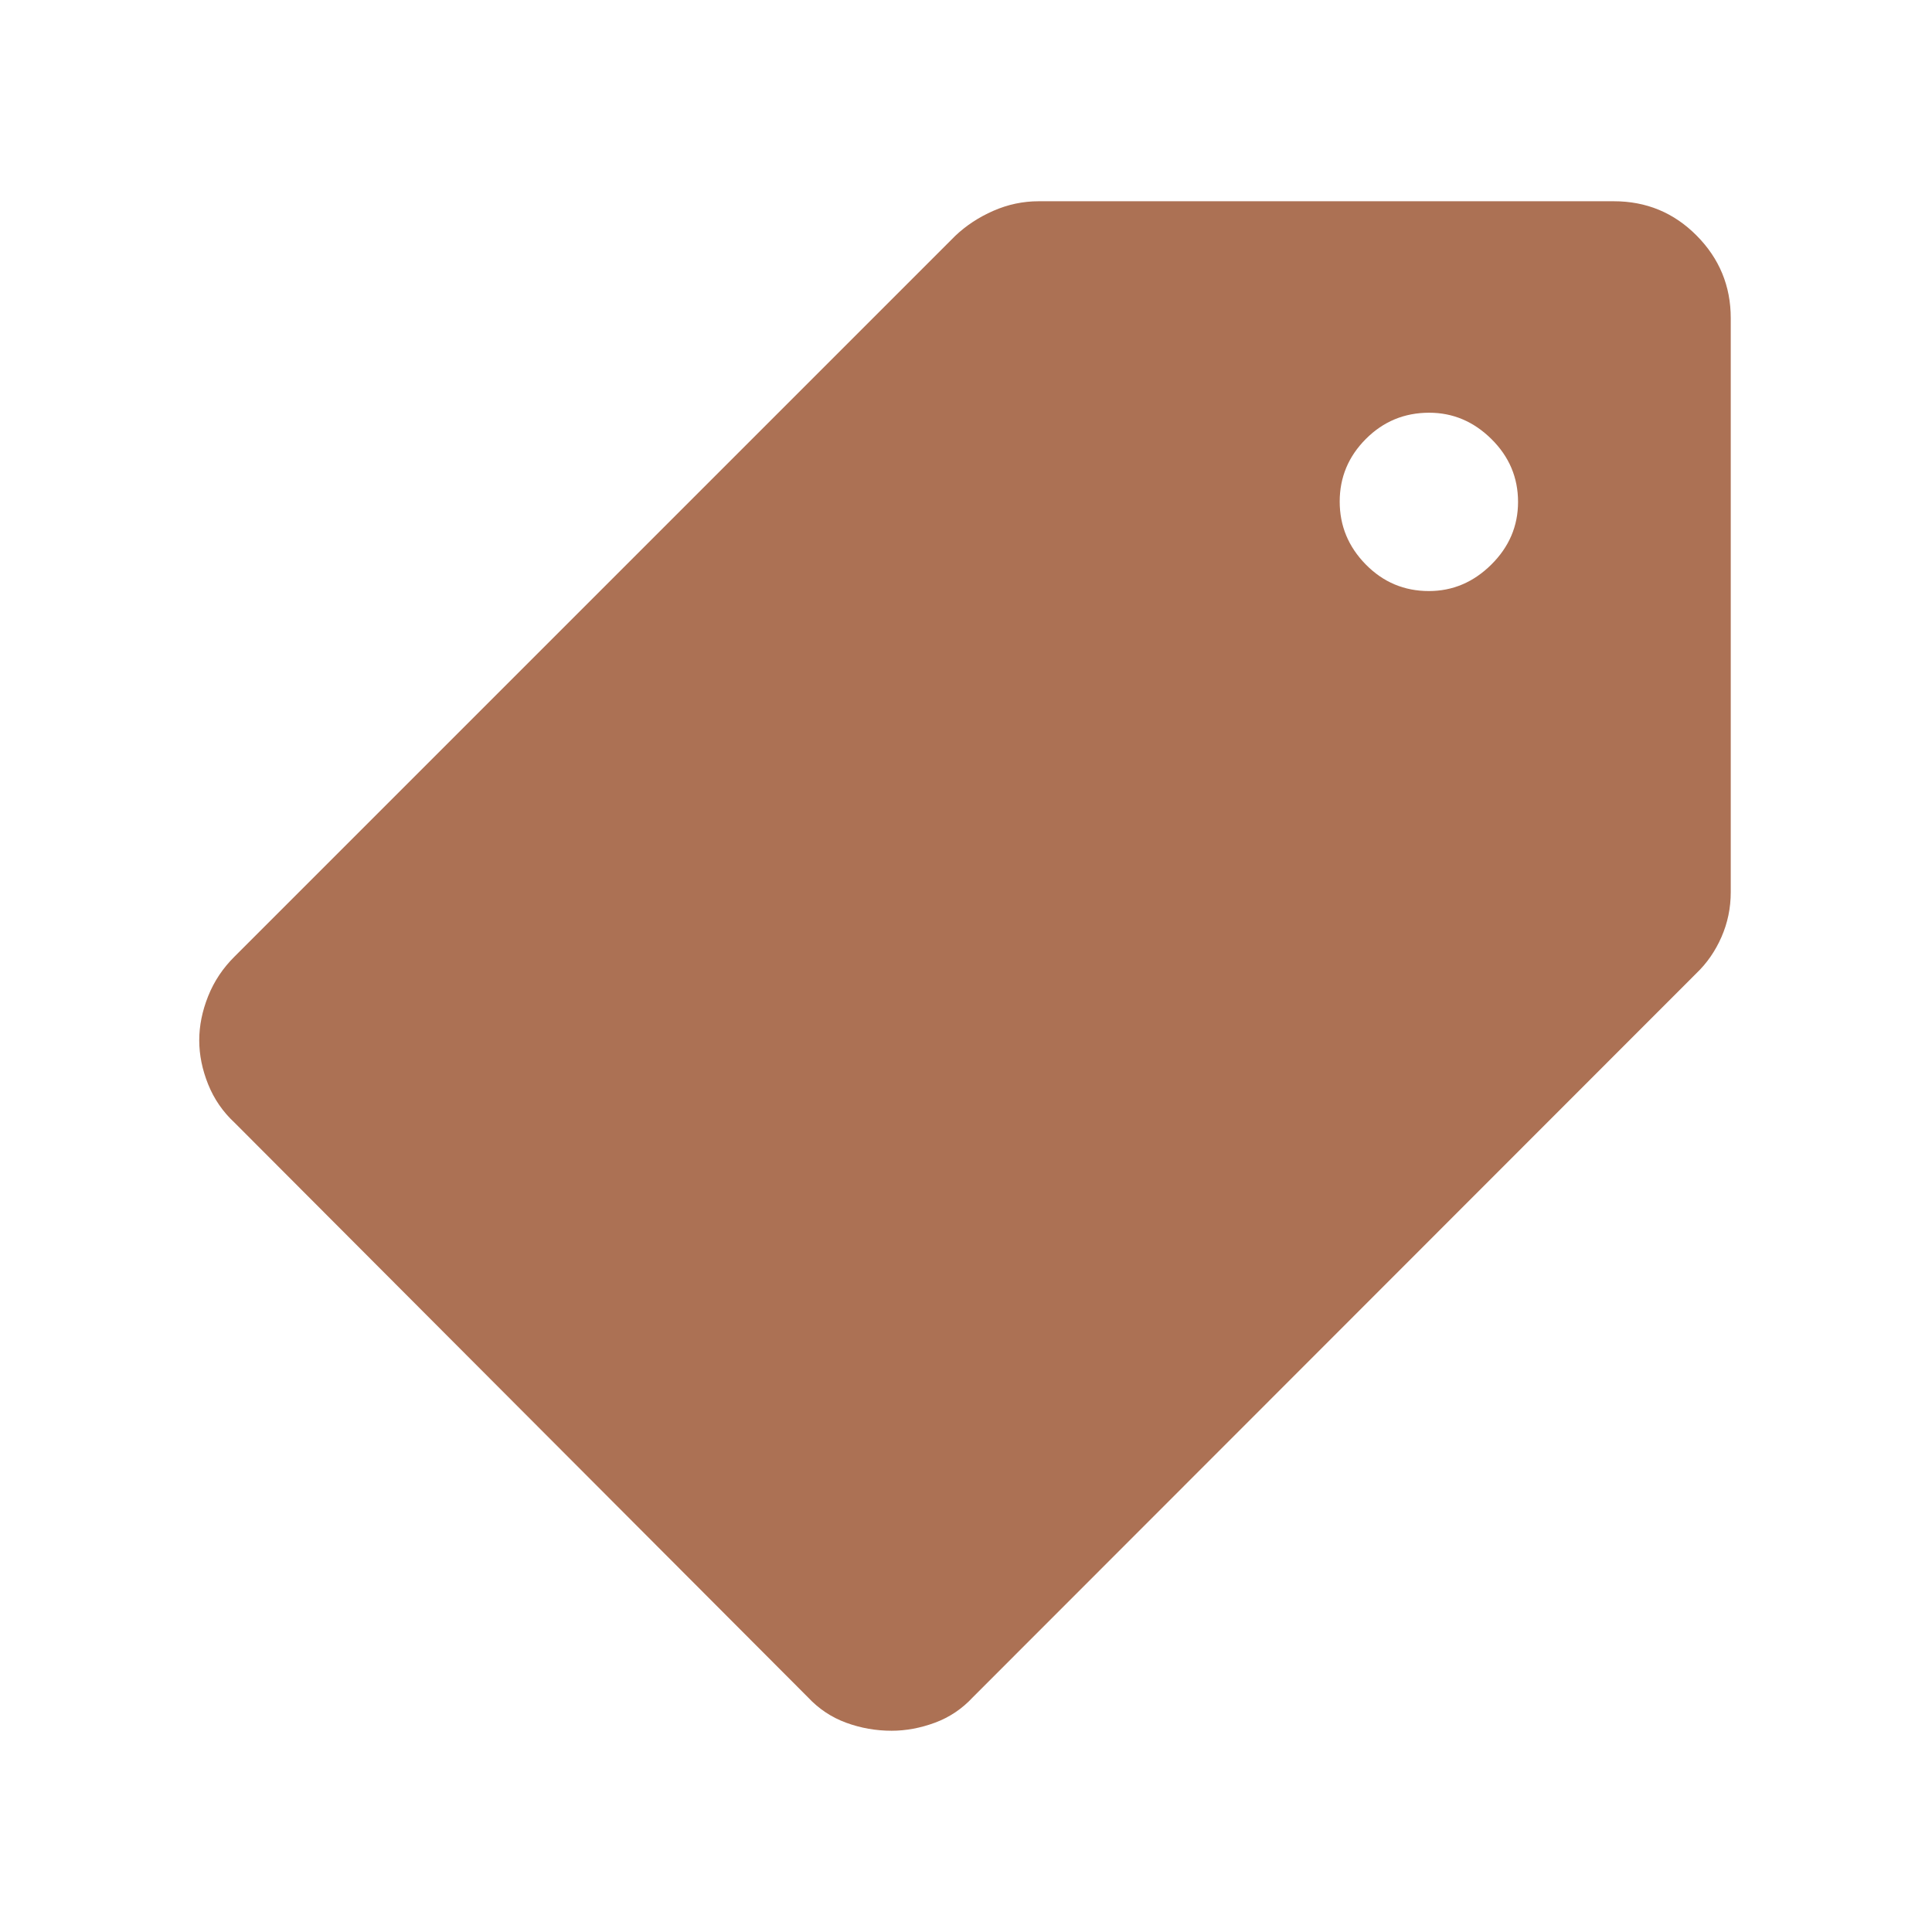
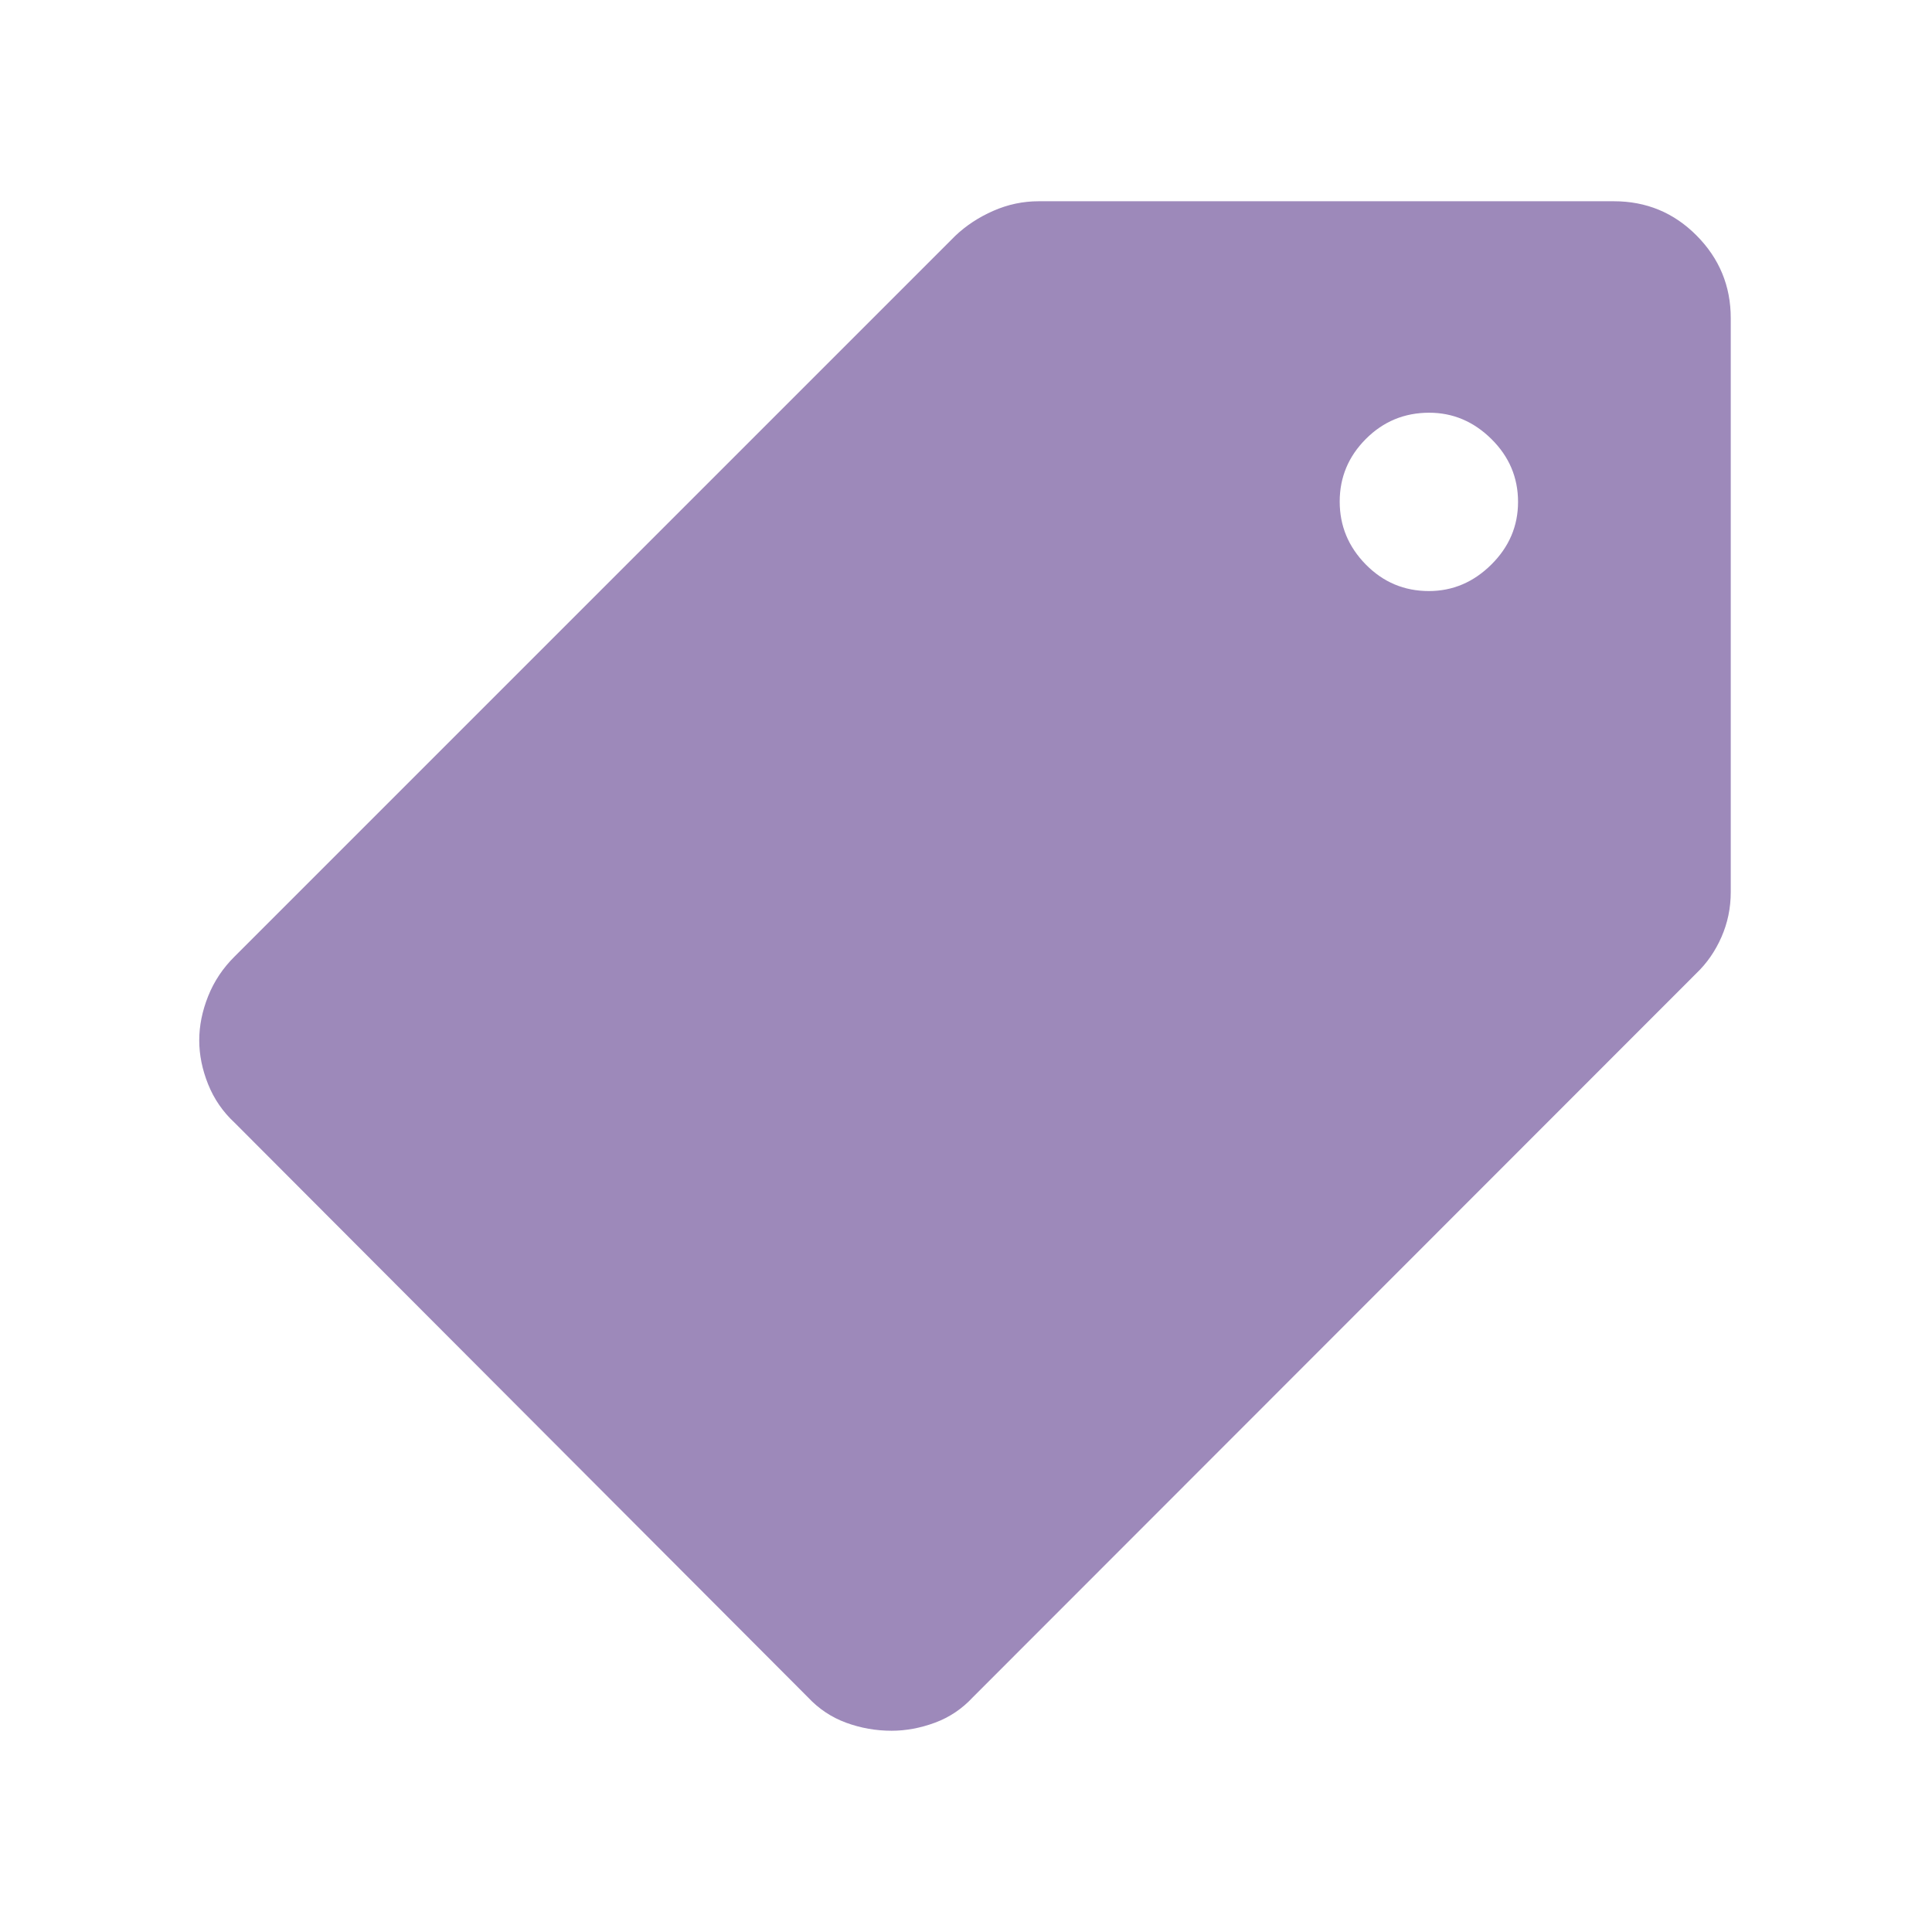
- <svg xmlns="http://www.w3.org/2000/svg" height="48px" viewBox="0 -960 960 960" width="48px" fill="rgb(160 92 59 / .87)">
+ <svg xmlns="http://www.w3.org/2000/svg" height="48px" viewBox="0 -960 960 960" width="48px" fill="rgb(143 120 176 / .87)">
  <path d="M443.02-100q-11.71 0-22.61-4-10.89-4-18.95-12.62L116.62-402.08q-8.77-8.11-13.19-19.12Q99-432.22 99-443.07q0-10.85 4.43-21.94 4.42-11.09 13.19-19.76l358-358q8.11-7.71 18.96-12.47 10.85-4.76 22.5-4.76h285.84q24.23 0 41.16 17.09Q860-825.83 860-801.92v285.23q0 11.78-4.62 22.31-4.61 10.53-12.61 18.15L483.38-116.62q-8 8.62-18.82 12.62-10.83 4-21.54 4ZM710-666.31q17.76 0 31.03-13.16 13.28-13.16 13.28-31.14 0-18.15-13.23-31.23-13.23-13.08-30.92-13.08-18.47 0-31.47 13.03-13 13.04-13 31.12 0 18.08 12.97 31.27 12.97 13.19 31.34 13.19Z" />
</svg>
